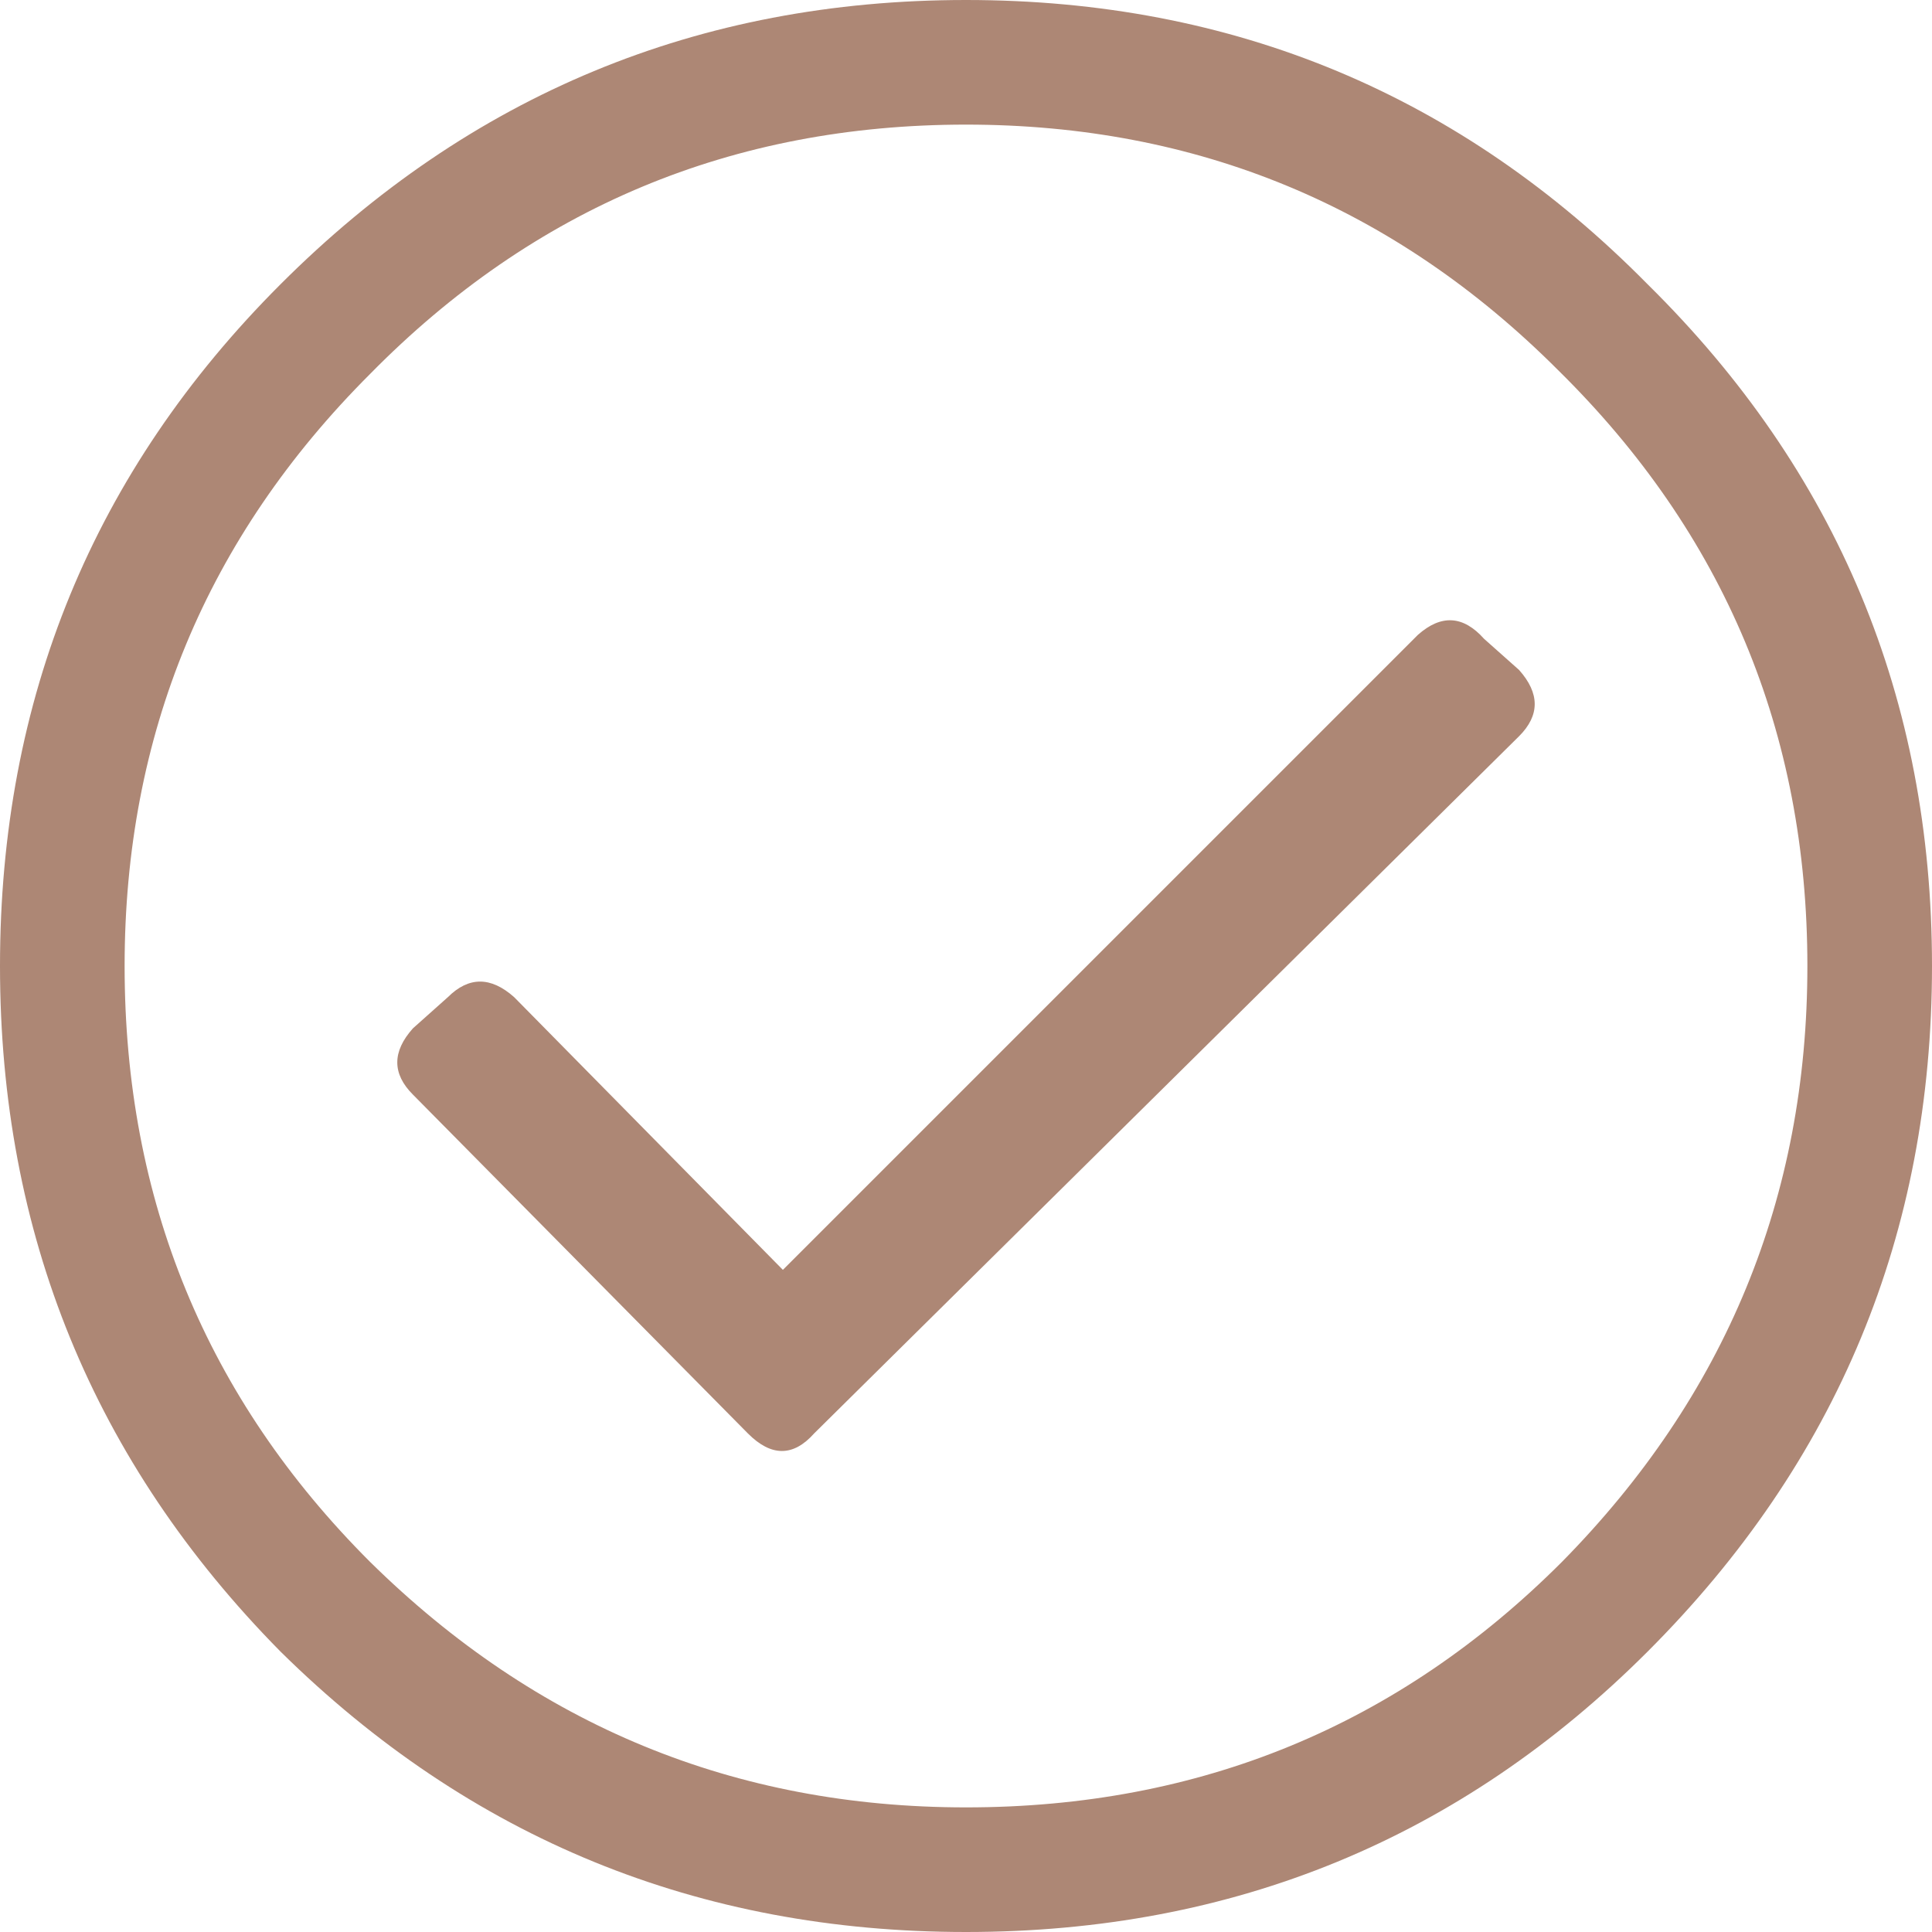
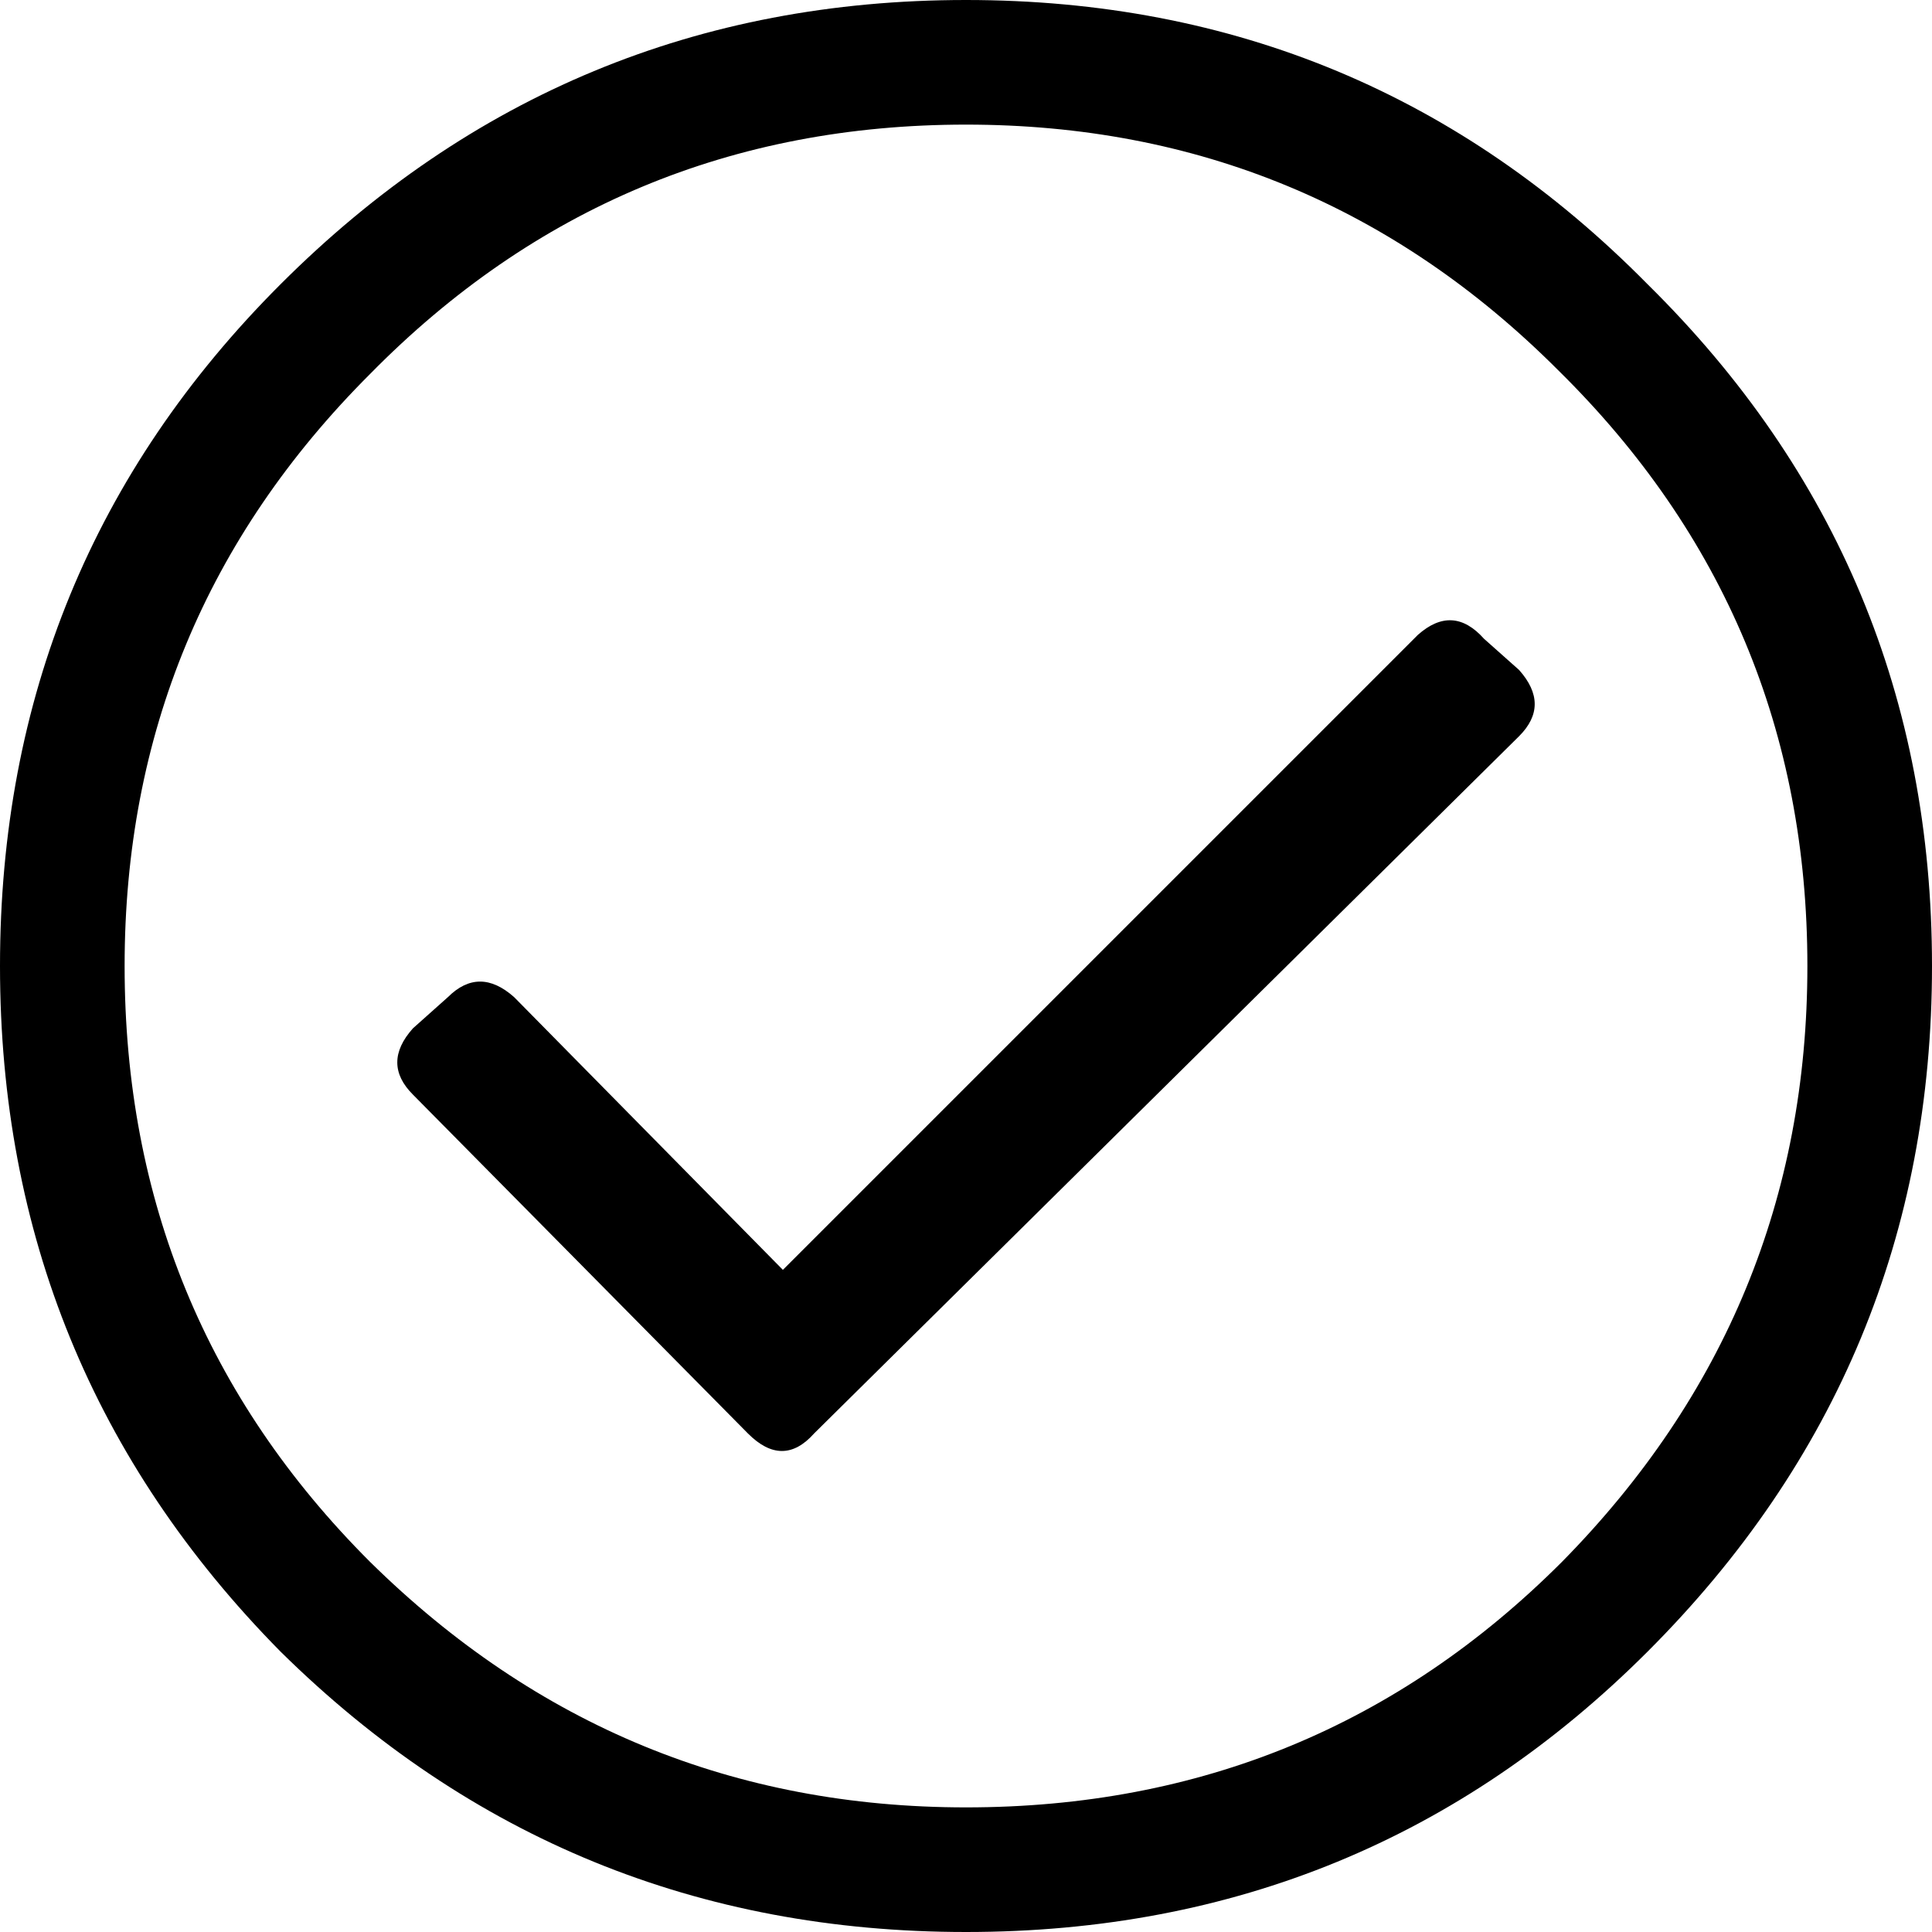
<svg xmlns="http://www.w3.org/2000/svg" width="18" height="18" viewBox="0 0 18 18" fill="none">
-   <path d="M2.613 2.649C4.379 0.883 6.508 0 9 0C11.492 0 13.609 0.883 15.351 2.649C17.117 4.391 18 6.508 18 9C18 11.492 17.117 13.621 15.351 15.387C13.609 17.129 11.492 18 9 18C6.508 18 4.379 17.129 2.613 15.387C0.871 13.621 0 11.492 0 9C0 6.508 0.871 4.391 2.613 2.649ZM9 16.839C11.177 16.839 13.028 16.077 14.552 14.552C16.077 13.004 16.839 11.153 16.839 9C16.839 6.823 16.064 4.972 14.516 3.448C12.992 1.923 11.153 1.161 9 1.161C6.823 1.161 4.972 1.935 3.448 3.484C1.923 5.008 1.161 6.847 1.161 9C1.161 11.177 1.923 13.028 3.448 14.552C4.996 16.077 6.847 16.839 9 16.839ZM14.153 6.859L7.585 13.355C7.391 13.573 7.185 13.573 6.968 13.355L3.847 10.198C3.653 10.004 3.653 9.798 3.847 9.581L4.173 9.29C4.367 9.097 4.573 9.097 4.79 9.29L7.294 11.831L13.21 5.915C13.427 5.722 13.633 5.734 13.827 5.952L14.153 6.242C14.347 6.46 14.347 6.665 14.153 6.859Z" fill="#AD8775" />
+   <path d="M2.613 2.649C4.379 0.883 6.508 0 9 0C11.492 0 13.609 0.883 15.351 2.649C17.117 4.391 18 6.508 18 9C18 11.492 17.117 13.621 15.351 15.387C13.609 17.129 11.492 18 9 18C6.508 18 4.379 17.129 2.613 15.387C0.871 13.621 0 11.492 0 9C0 6.508 0.871 4.391 2.613 2.649ZM9 16.839C11.177 16.839 13.028 16.077 14.552 14.552C16.077 13.004 16.839 11.153 16.839 9C16.839 6.823 16.064 4.972 14.516 3.448C12.992 1.923 11.153 1.161 9 1.161C6.823 1.161 4.972 1.935 3.448 3.484C1.923 5.008 1.161 6.847 1.161 9C1.161 11.177 1.923 13.028 3.448 14.552C4.996 16.077 6.847 16.839 9 16.839ZM14.153 6.859L7.585 13.355C7.391 13.573 7.185 13.573 6.968 13.355L3.847 10.198C3.653 10.004 3.653 9.798 3.847 9.581L4.173 9.29C4.367 9.097 4.573 9.097 4.79 9.29L7.294 11.831L13.21 5.915C13.427 5.722 13.633 5.734 13.827 5.952L14.153 6.242C14.347 6.46 14.347 6.665 14.153 6.859Z" fill="currentColor" />
</svg>
